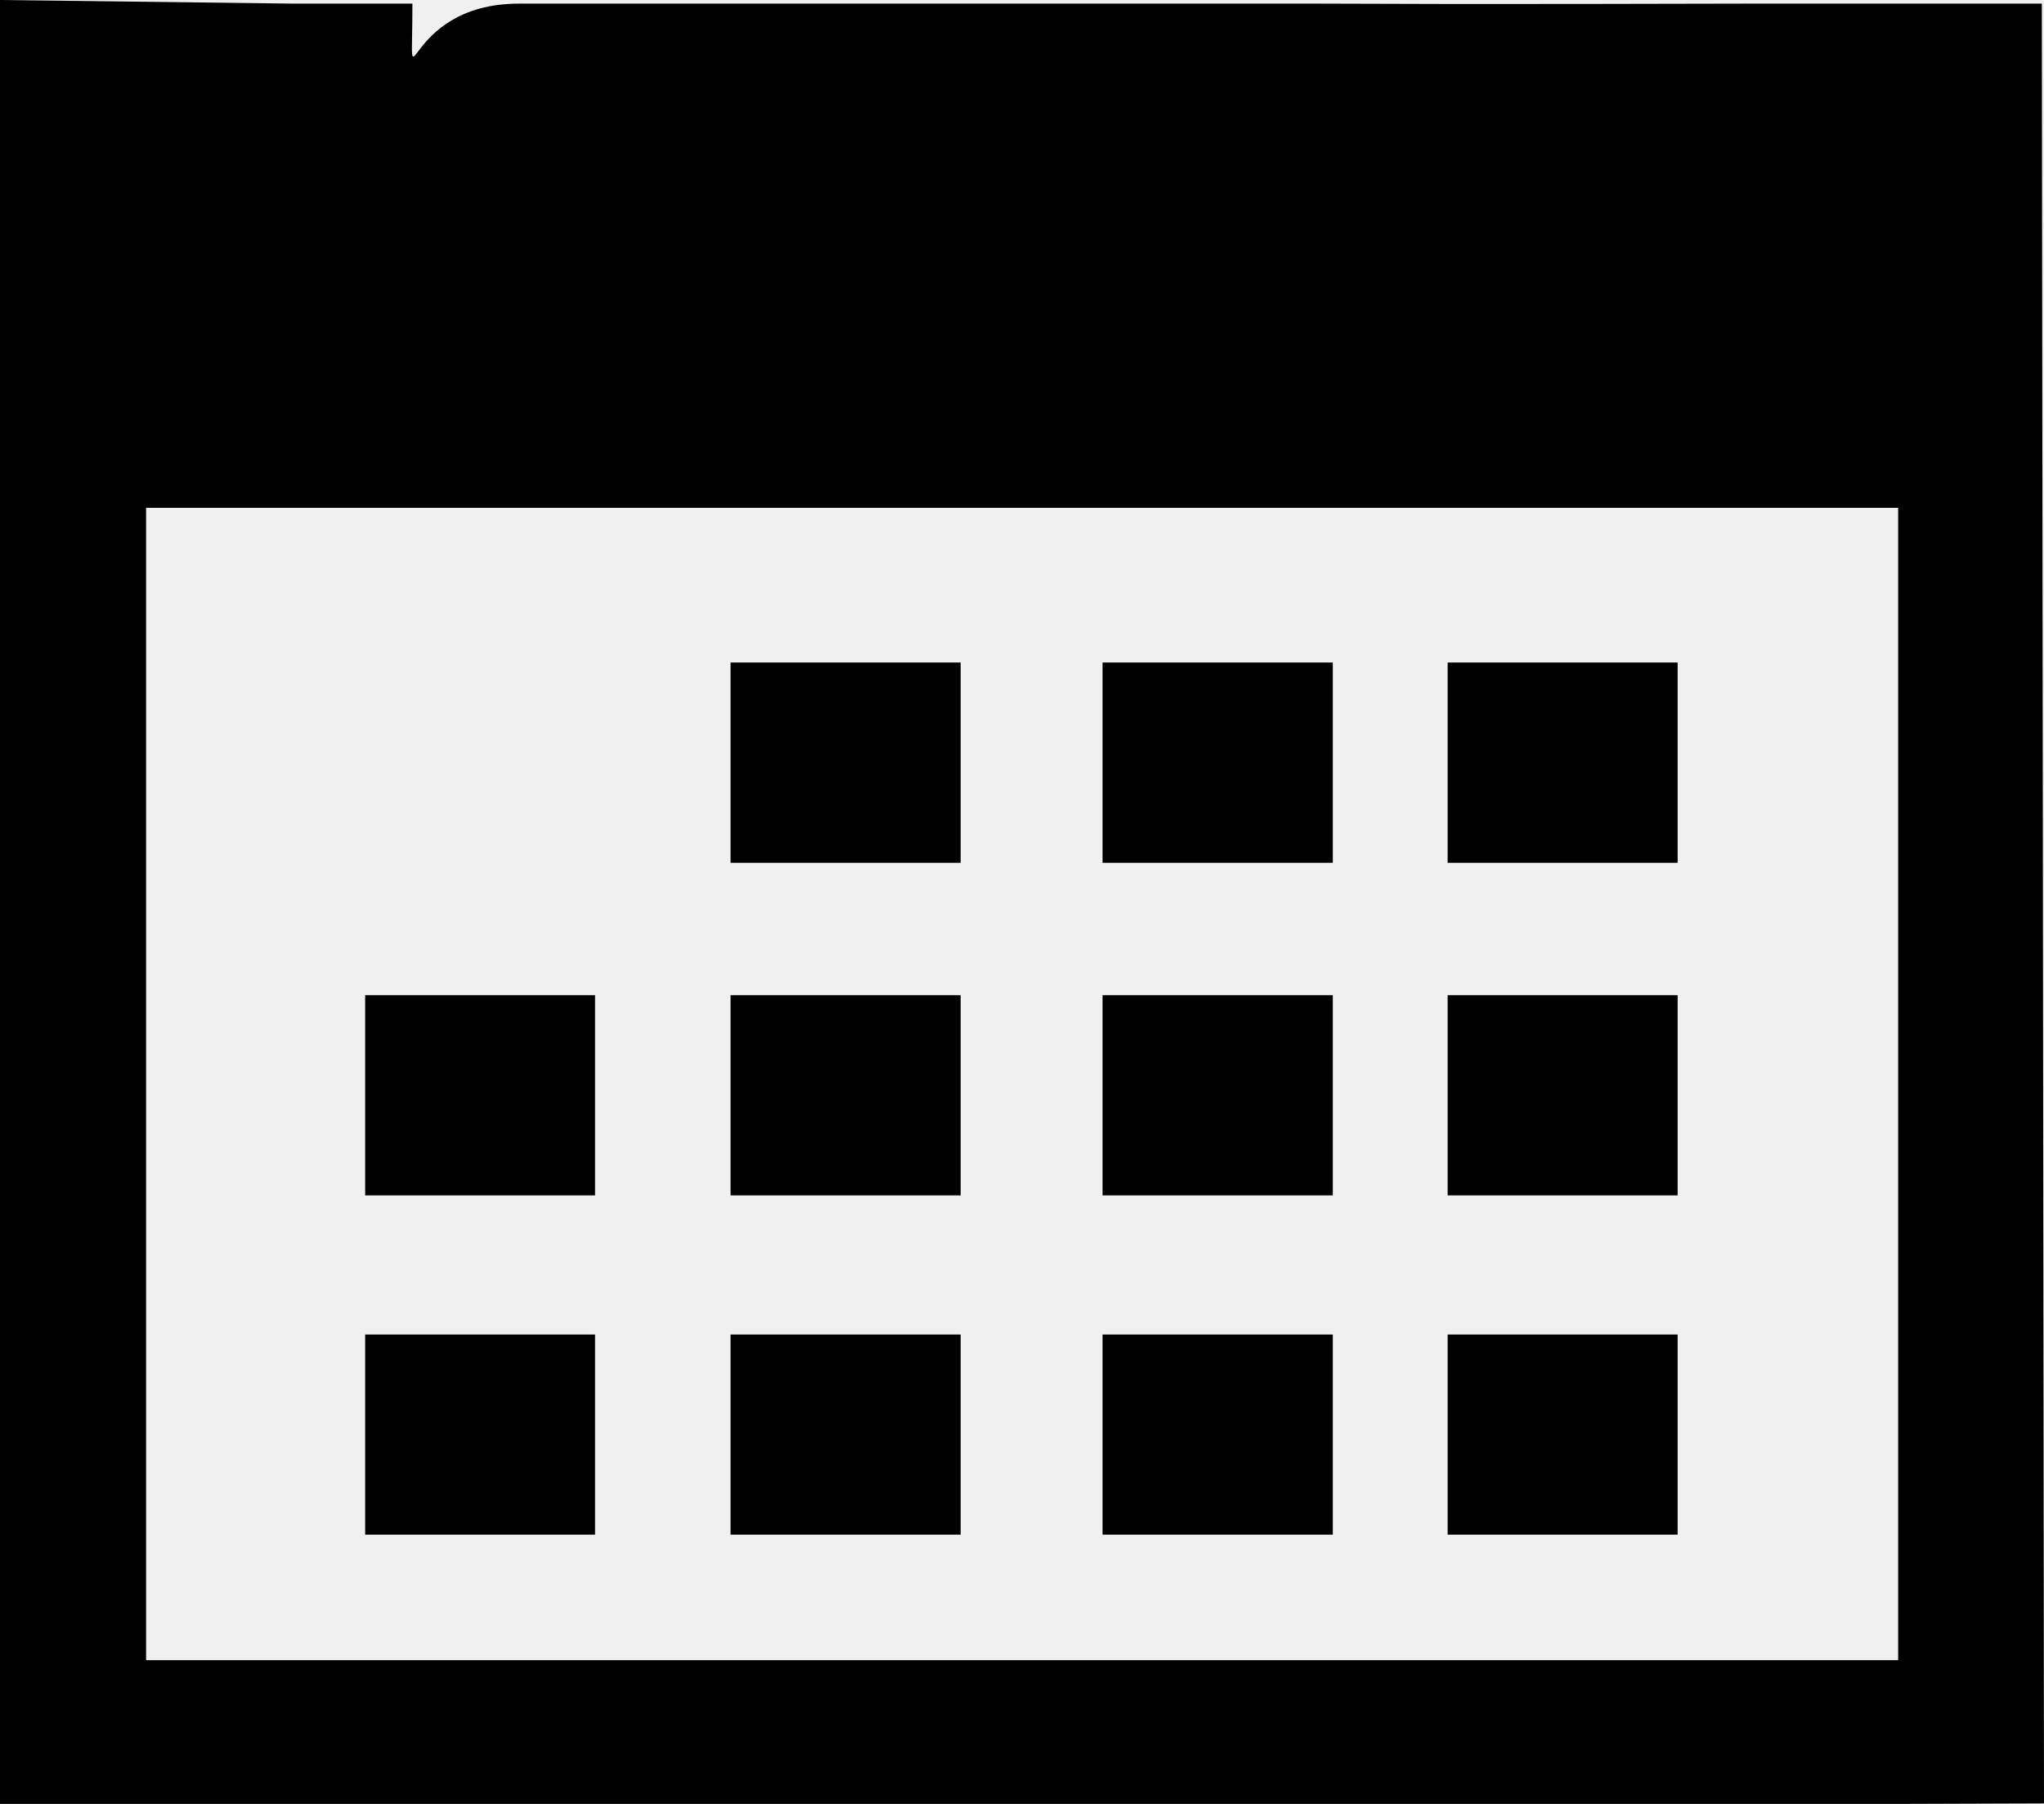
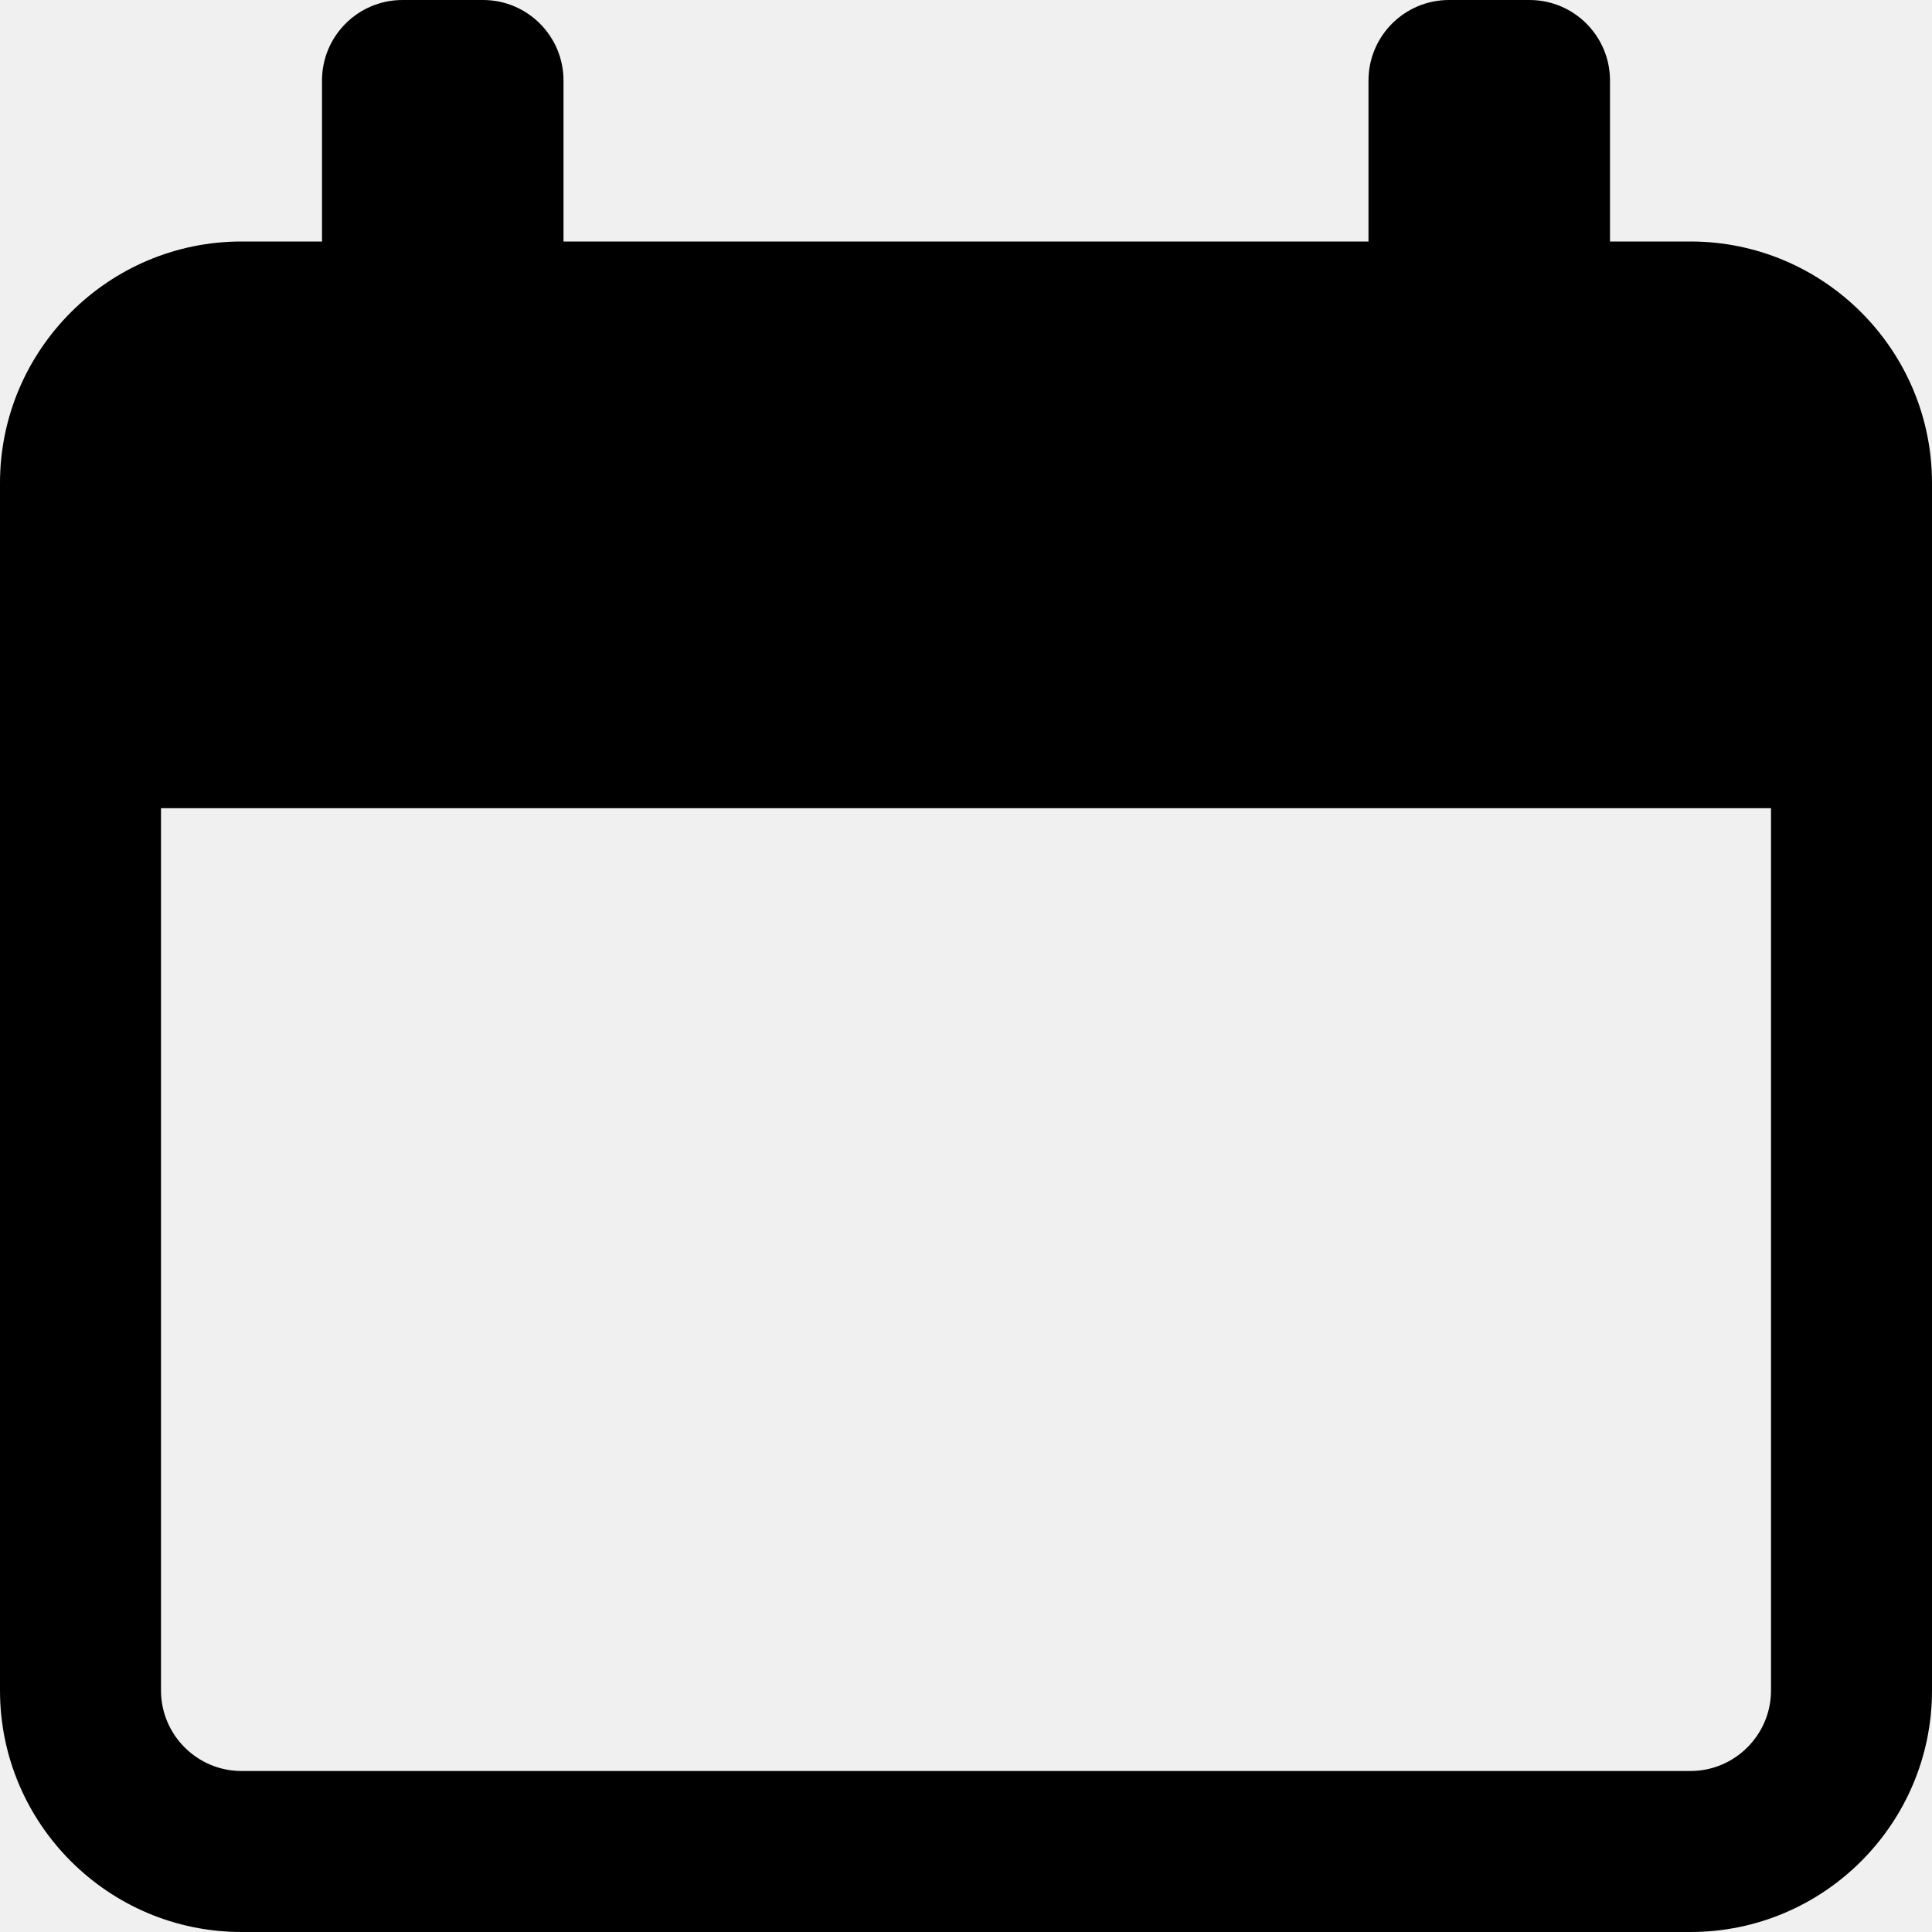
- <svg xmlns="http://www.w3.org/2000/svg" width="17" height="15" viewBox="0 0 17 15" fill="none">
-   <path d="M16.982 0.03H14.574C12.61 0.033 13.615 0.033 12.61 0.033C11.603 0.033 12.906 0.033 12.018 0.033L10.932 0.03H6.073H4.319C4.319 0.322 4.319 1.02 4.319 0.03C3.314 0.03 3.43 1.021 3.43 0.03H2.43L0 0V15H1.215H15.787L17 14.996L16.982 0.03ZM15.785 13.805H1.215V4.223H15.787V13.805H15.785Z" fill="black" />
-   <path d="M7.99 5.509H6.076V7.175H7.99V5.509Z" fill="black" />
-   <path d="M11.085 5.509H9.17V7.175H11.085V5.509Z" fill="black" />
-   <path d="M13.953 5.509H12.04V7.175H13.953V5.509Z" fill="black" />
-   <path d="M7.99 8.275H6.076V9.94H7.99V8.275Z" fill="black" />
-   <path d="M11.085 8.275H9.17V9.94H11.085V8.275Z" fill="black" />
-   <path d="M13.953 8.275H12.04V9.94H13.953V8.275Z" fill="black" />
-   <path d="M7.99 11.097H6.076V12.761H7.99V11.097Z" fill="black" />
-   <path d="M4.949 8.275H3.037V9.94H4.949V8.275Z" fill="black" />
-   <path d="M4.949 11.097H3.037V12.761H4.949V11.097Z" fill="black" />
-   <path d="M11.085 11.097H9.17V12.761H11.085V11.097Z" fill="black" />
-   <path d="M13.953 11.097H12.04V12.761H13.953V11.097Z" fill="black" />
+ <svg xmlns="http://www.w3.org/2000/svg" width="18" height="18" viewBox="0 0 18 18" fill="none">
+   <g clip-path="url(#clip0)">
+     <path d="M15.75 2.25H15V0.75C15 0.336 14.664 0 14.25 0H13.5C13.086 0 12.75 0.336 12.75 0.75V2.25H5.25V0.75C5.25 0.336 4.914 0 4.5 0H3.75C3.336 0 3 0.336 3 0.75V2.25H2.25C1.01 2.25 0 3.26 0 4.5V15.75C0 16.991 1.01 18 2.25 18H15.75C16.991 18 18 16.991 18 15.75V4.5C18 3.26 16.991 2.25 15.75 2.25ZM16.5 15.75C16.5 16.163 16.163 16.5 15.75 16.5H2.25C1.837 16.5 1.5 16.163 1.5 15.75V7.53H16.5V15.75Z" fill="black" />
+   </g>
+   <defs>
+     <clipPath id="clip0">
+       <rect width="18" height="18" fill="white" />
+     </clipPath>
+   </defs>
</svg>
